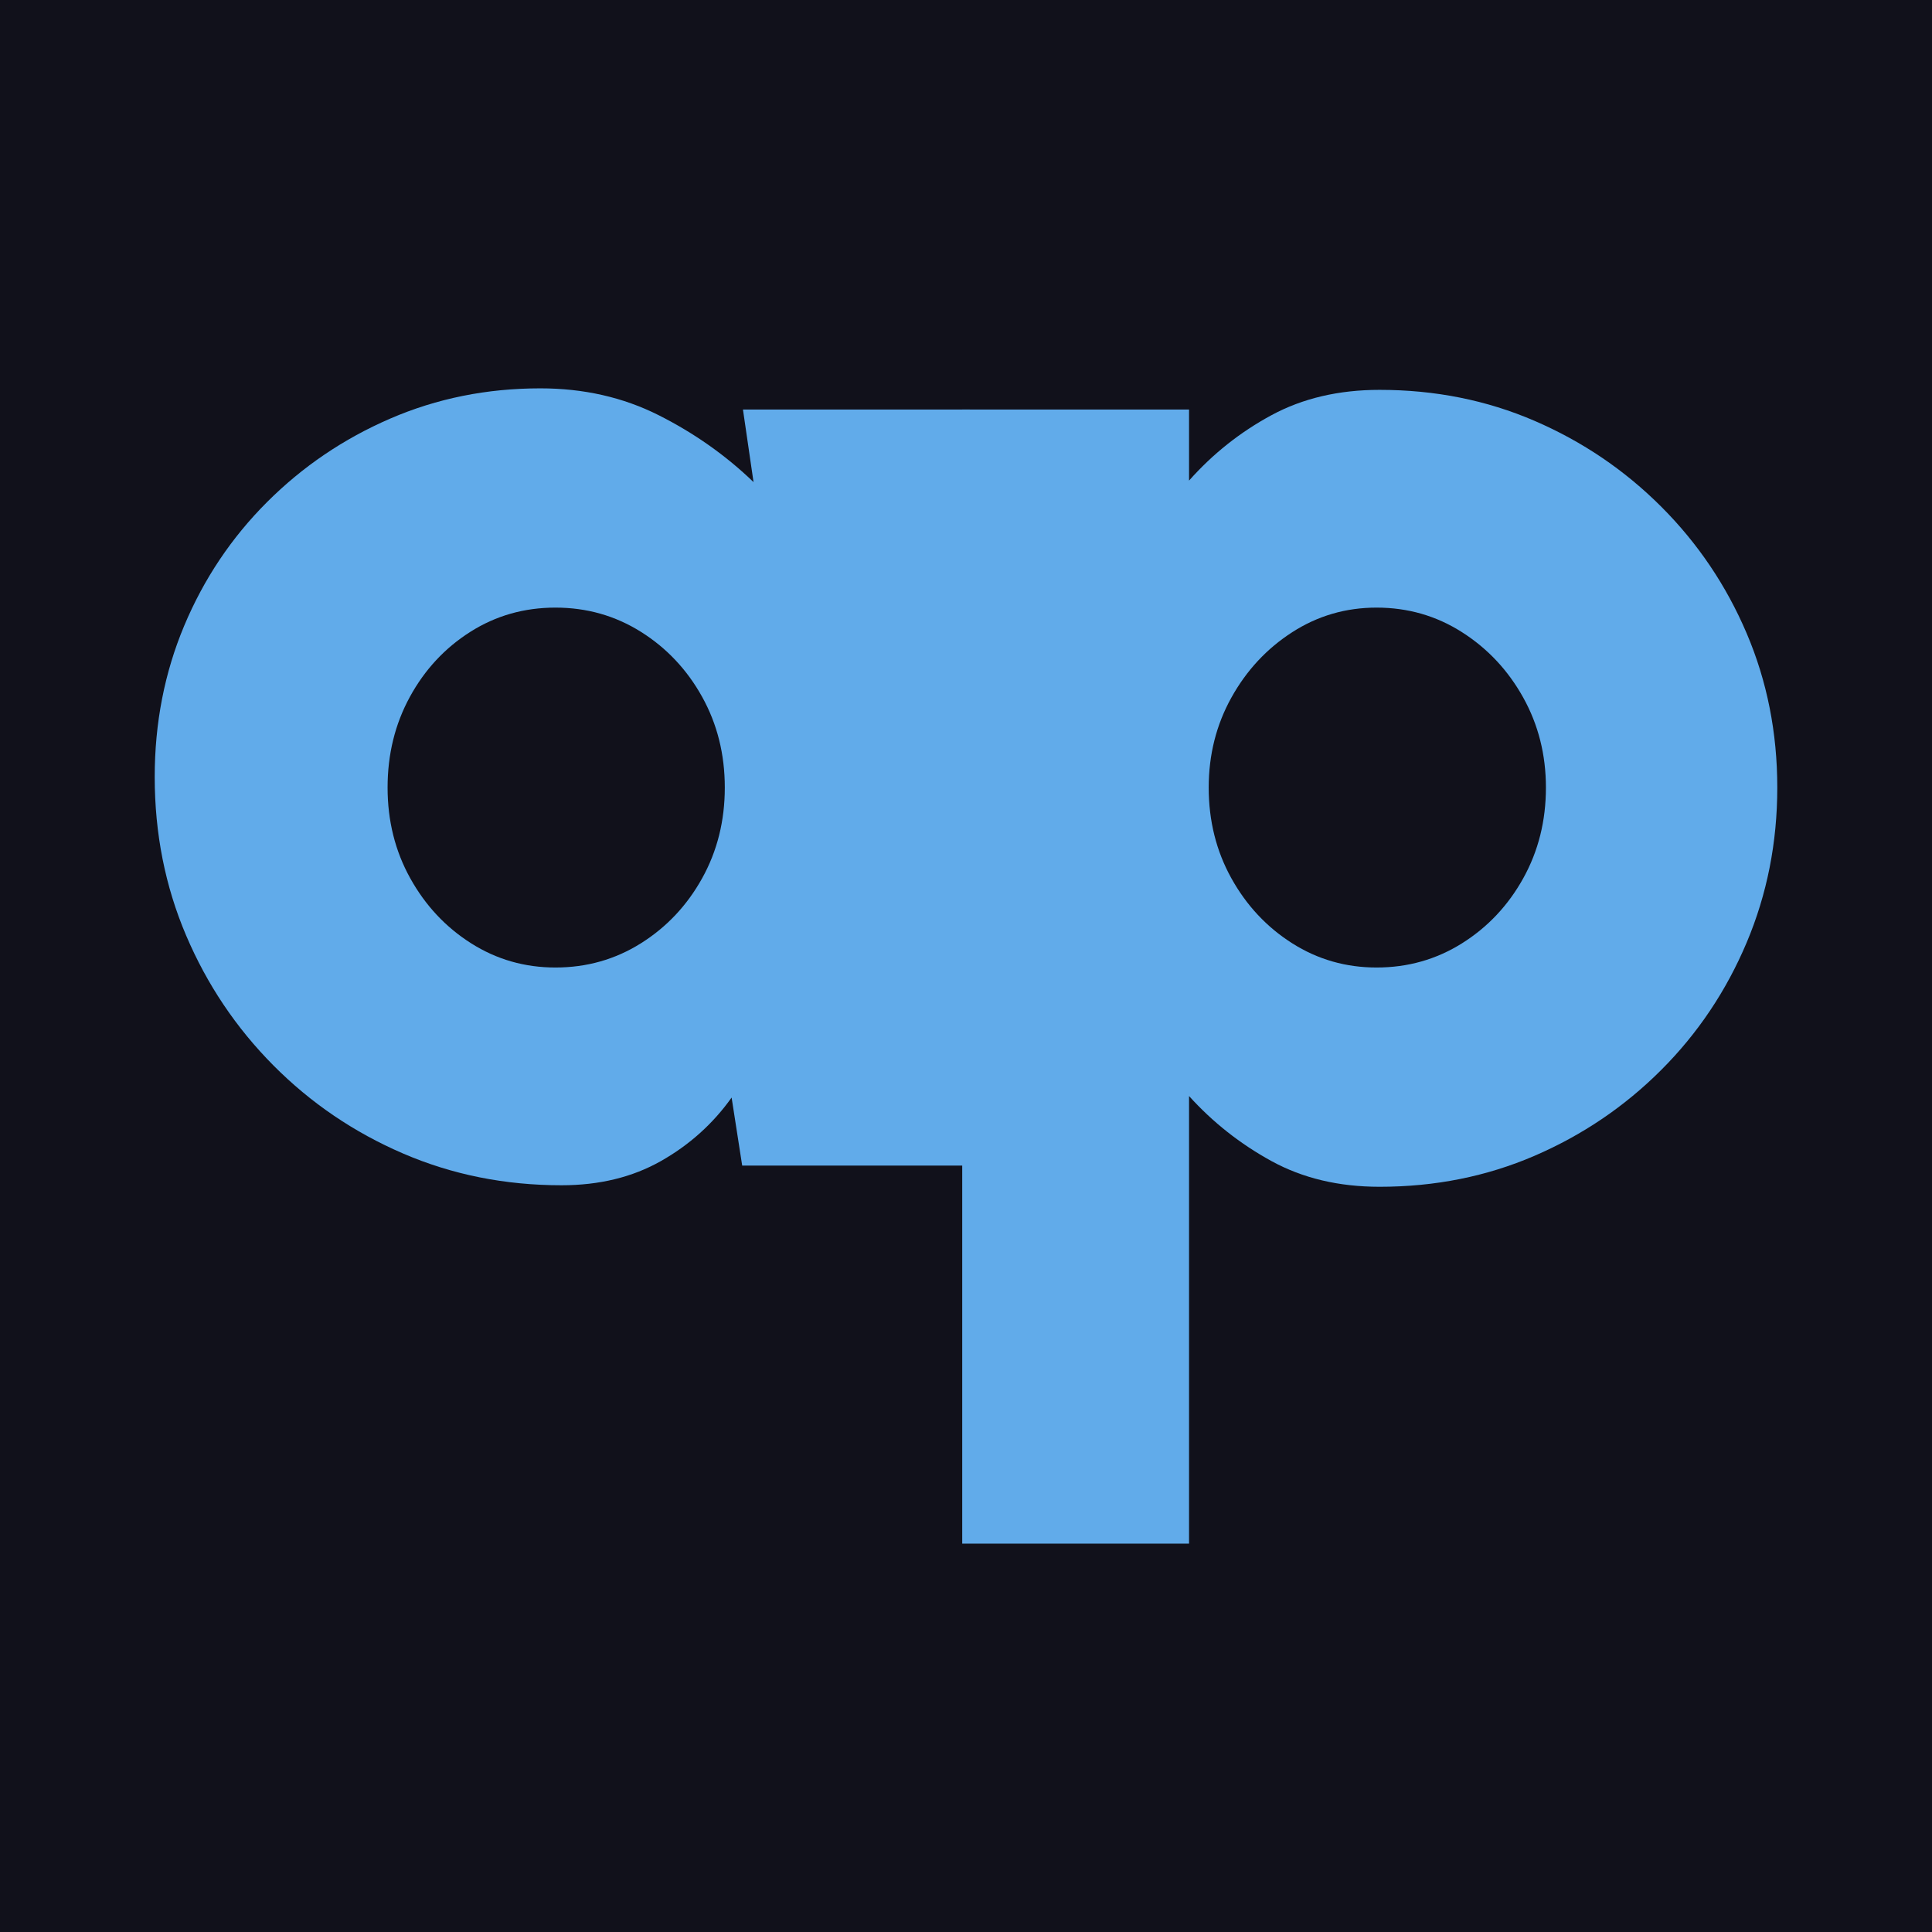
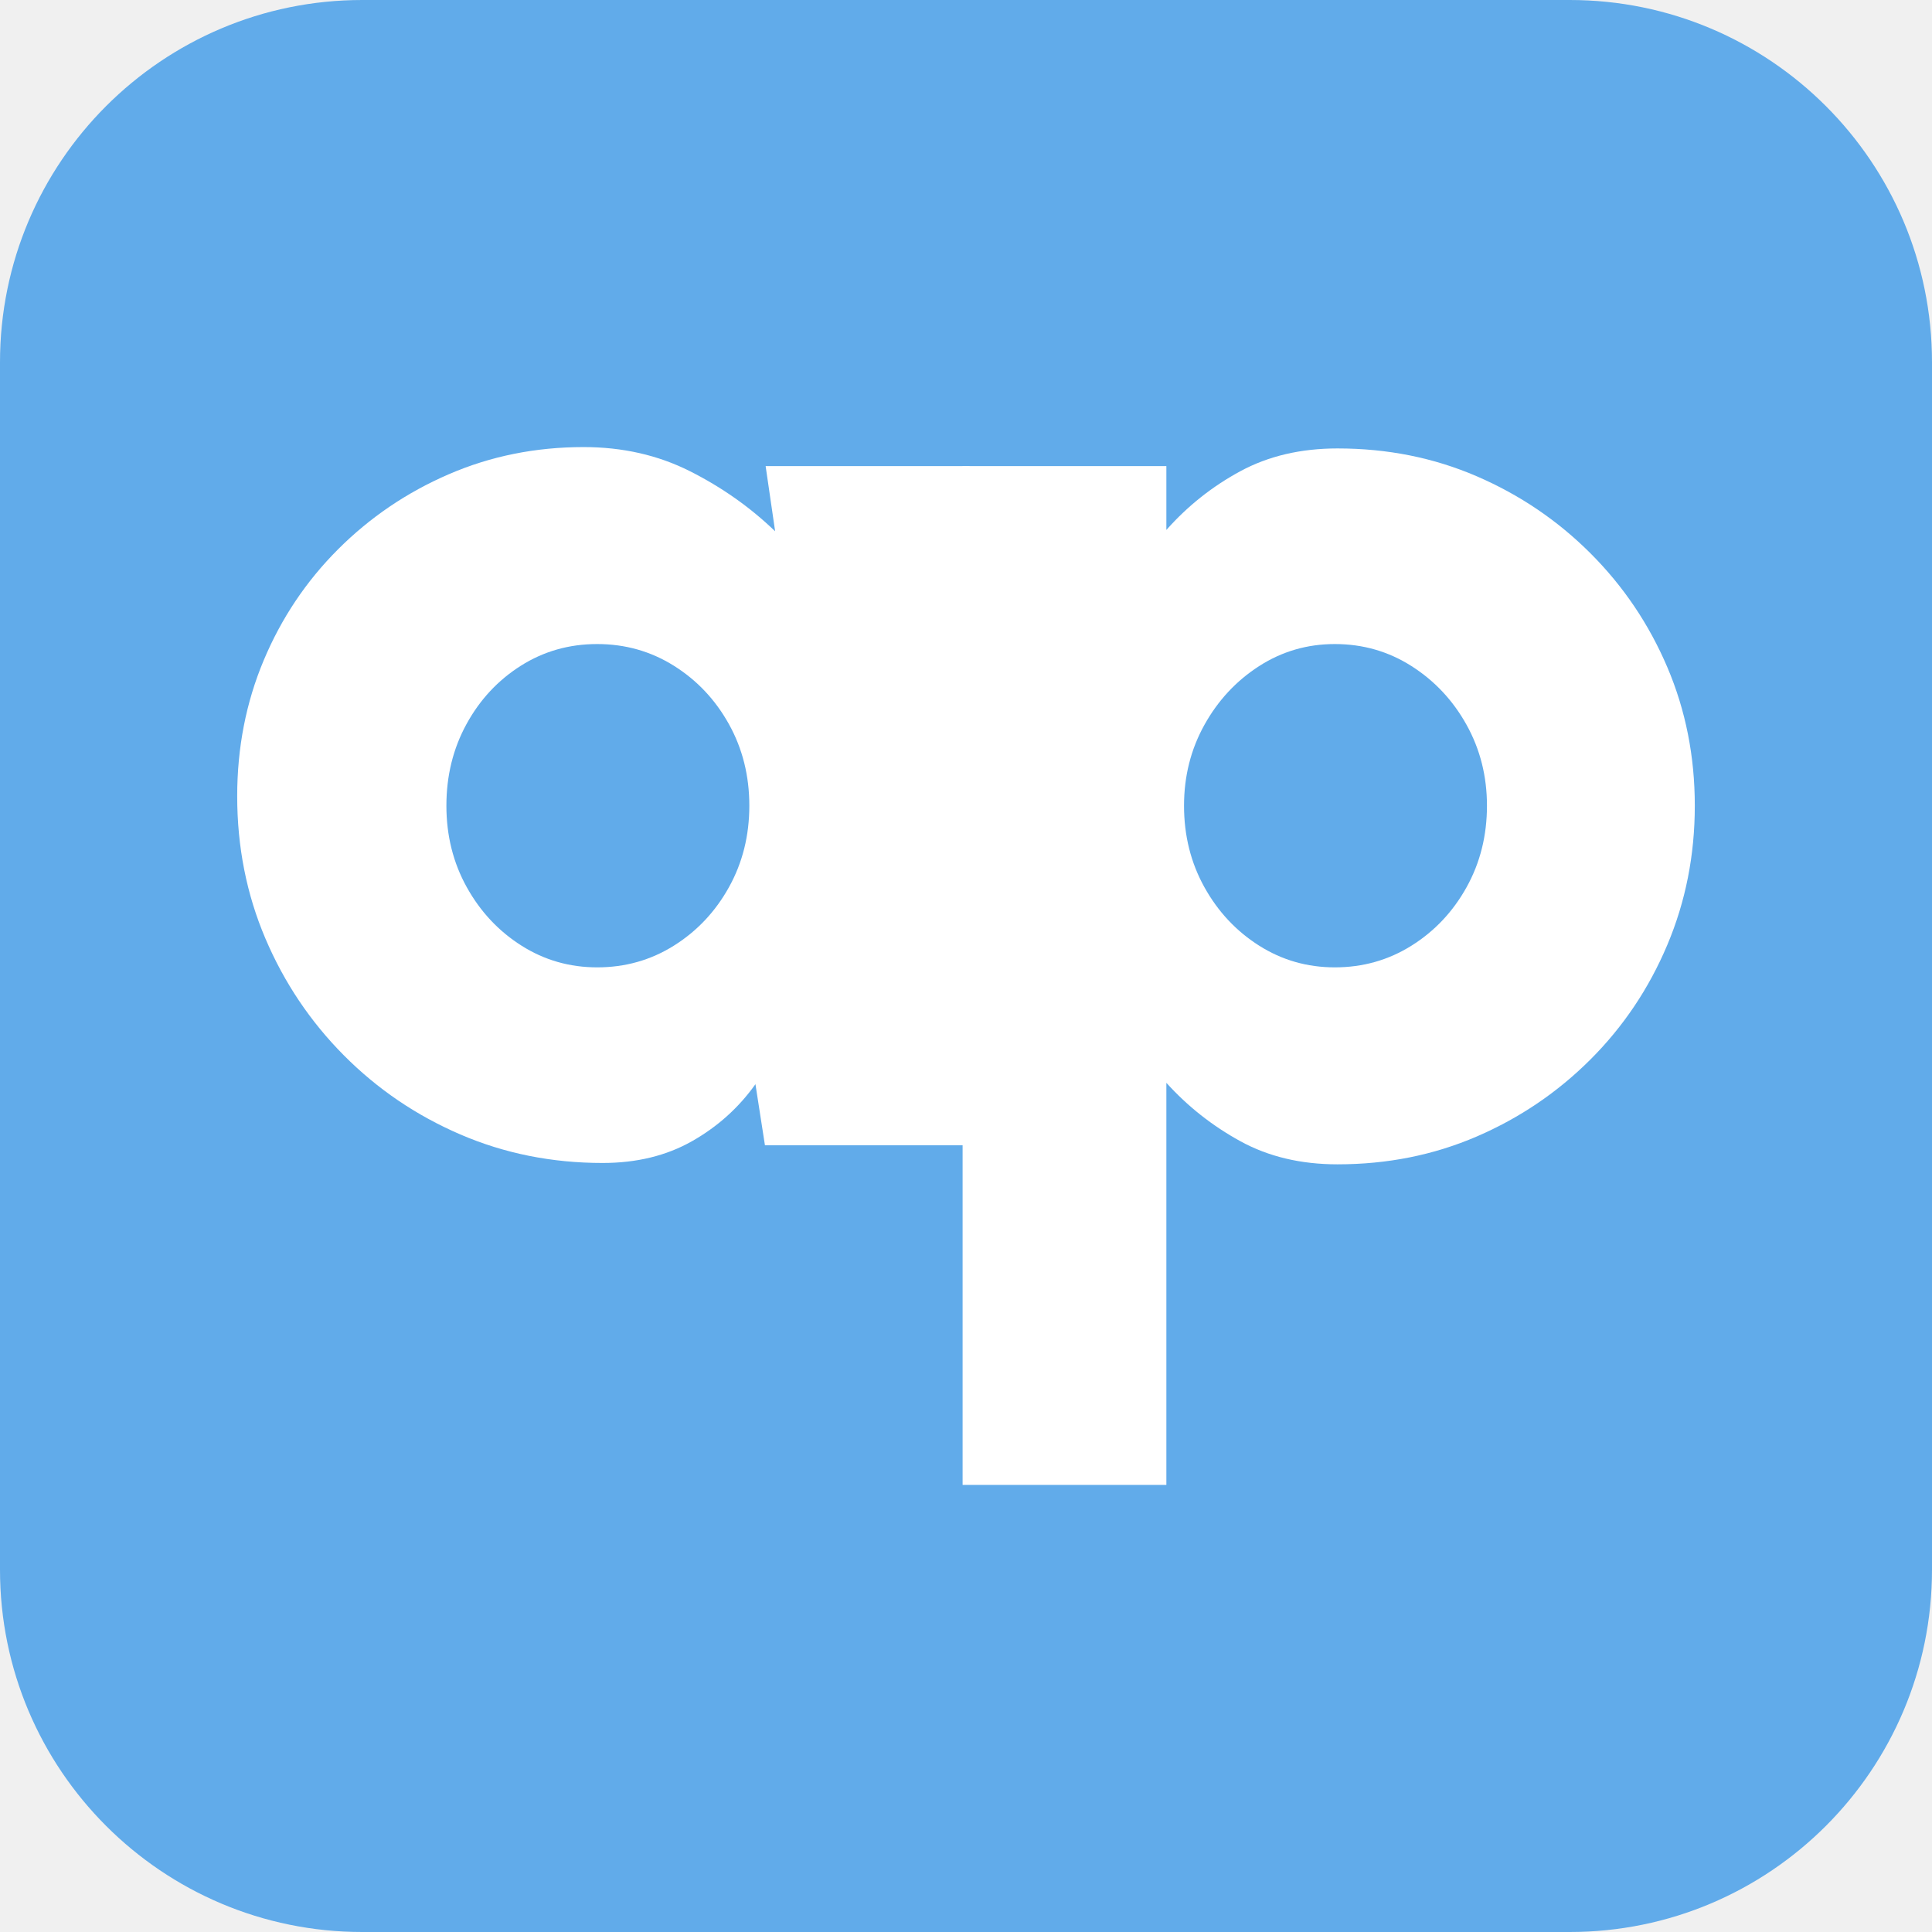
<svg xmlns="http://www.w3.org/2000/svg" width="512" height="512" viewBox="0 0 512 512">
-   <rect width="512" height="512" fill="#11111b" />
-   <g transform="translate(28.9776,308.8984) scale(0.2003728,-0.2003728)">
-     <path d="M838 1000H1138V0H837L823 90Q786 38 729.5 6.0Q673 -26 598 -26Q486 -26 388.5 16.0Q291 58 217.0 132.5Q143 207 101.5 304.5Q60 402 60 514Q60 621 99.0 714.0Q138 807 208.5 877.5Q279 948 371.5 988.0Q464 1028 570 1028Q656 1028 726.5 992.5Q797 957 852 904ZM590 262Q652 262 703.0 294.0Q754 326 784.0 380.0Q814 434 814 500Q814 566 784.0 620.0Q754 674 703.0 706.0Q652 738 590 738Q528 738 477.5 706.0Q427 674 397.5 620.0Q368 566 368 500Q368 434 398.0 380.0Q428 326 478.5 294.0Q529 262 590 262Z" transform="translate(0.0,0)" fill="#61abea" />
-     <path d="M420 -500H120V1000H420V906Q467 959 529.0 992.5Q591 1026 672 1026Q782 1026 877.0 985.0Q972 944 1044.5 871.5Q1117 799 1157.5 704.0Q1198 609 1198 500Q1198 391 1157.5 295.0Q1117 199 1044.5 126.5Q972 54 877.0 13.0Q782 -28 672 -28Q591 -28 529.0 6.0Q467 40 420 92ZM668 738Q607 738 556.5 705.5Q506 673 476.0 619.0Q446 565 446 500Q446 434 476.0 380.0Q506 326 556.5 294.0Q607 262 668 262Q730 262 781.0 294.0Q832 326 862.0 380.0Q892 434 892 500Q892 565 862.0 619.0Q832 673 781.0 705.5Q730 738 668 738Z" transform="translate(1008.0,0)" fill="#61abea" />
+   <rect width="512" height="512" rx="96" fill="#61abea" />
+   <g transform="translate(52.06,303.52) scale(0.18,-0.18)">
+     <path d="M838 1000H1138V0H837L823 90Q786 38 729.5 6.0Q673 -26 598 -26Q486 -26 388.5 16.0Q291 58 217.0 132.5Q143 207 101.5 304.5Q60 402 60 514Q60 621 99.0 714.0Q138 807 208.5 877.5Q279 948 371.5 988.0Q464 1028 570 1028Q656 1028 726.5 992.5Q797 957 852 904ZM590 262Q652 262 703.0 294.0Q754 326 784.0 380.0Q814 434 814 500Q814 566 784.0 620.0Q754 674 703.0 706.0Q652 738 590 738Q528 738 477.5 706.0Q427 674 397.5 620.0Q368 566 368 500Q368 434 398.0 380.0Q428 326 478.5 294.0Q529 262 590 262Z" transform="translate(0.0,0)" fill="#ffffff" />
+     <path d="M420 -500H120V1000H420V906Q467 959 529.0 992.5Q591 1026 672 1026Q782 1026 877.0 985.0Q972 944 1044.5 871.5Q1117 799 1157.5 704.0Q1198 609 1198 500Q1198 391 1157.5 295.0Q1117 199 1044.5 126.5Q972 54 877.0 13.0Q782 -28 672 -28Q591 -28 529.0 6.0Q467 40 420 92ZM668 738Q607 738 556.5 705.5Q506 673 476.0 619.0Q446 565 446 500Q446 434 476.0 380.0Q506 326 556.5 294.0Q607 262 668 262Q730 262 781.0 294.0Q832 326 862.0 380.0Q892 434 892 500Q892 565 862.0 619.0Q832 673 781.0 705.5Q730 738 668 738Z" transform="translate(1008.0,0)" fill="#ffffff" />
  </g>
</svg>
